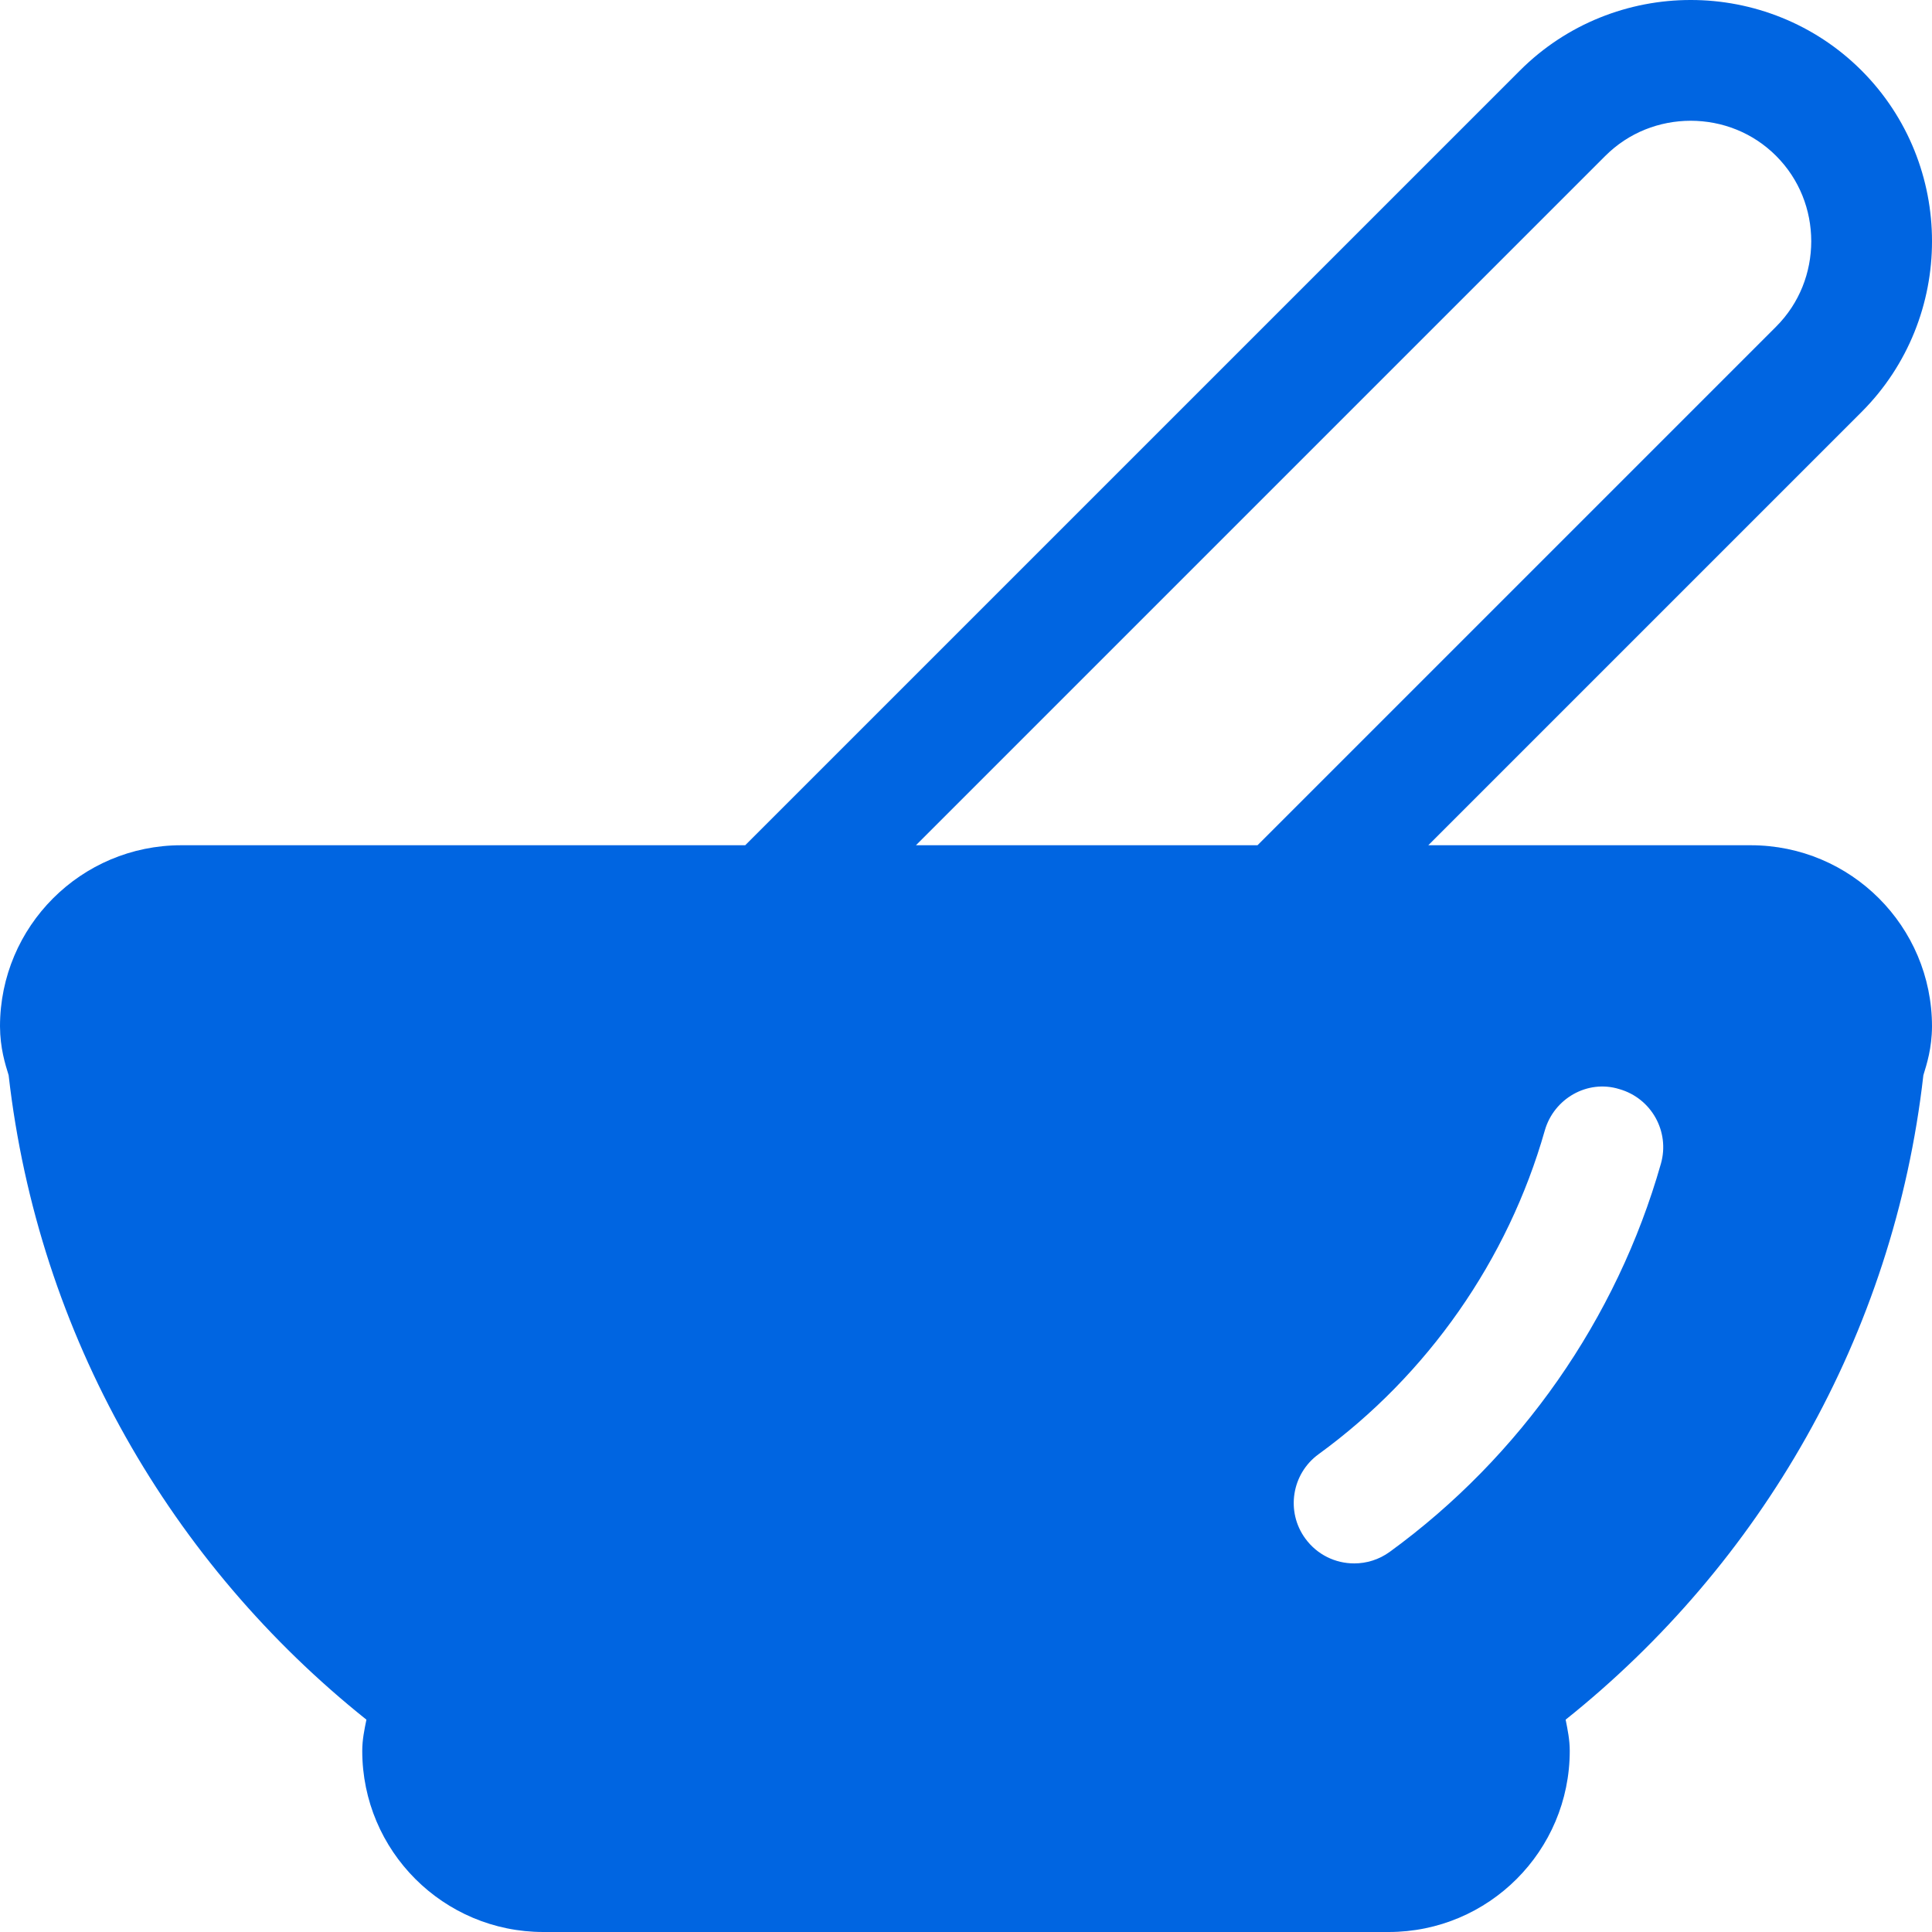
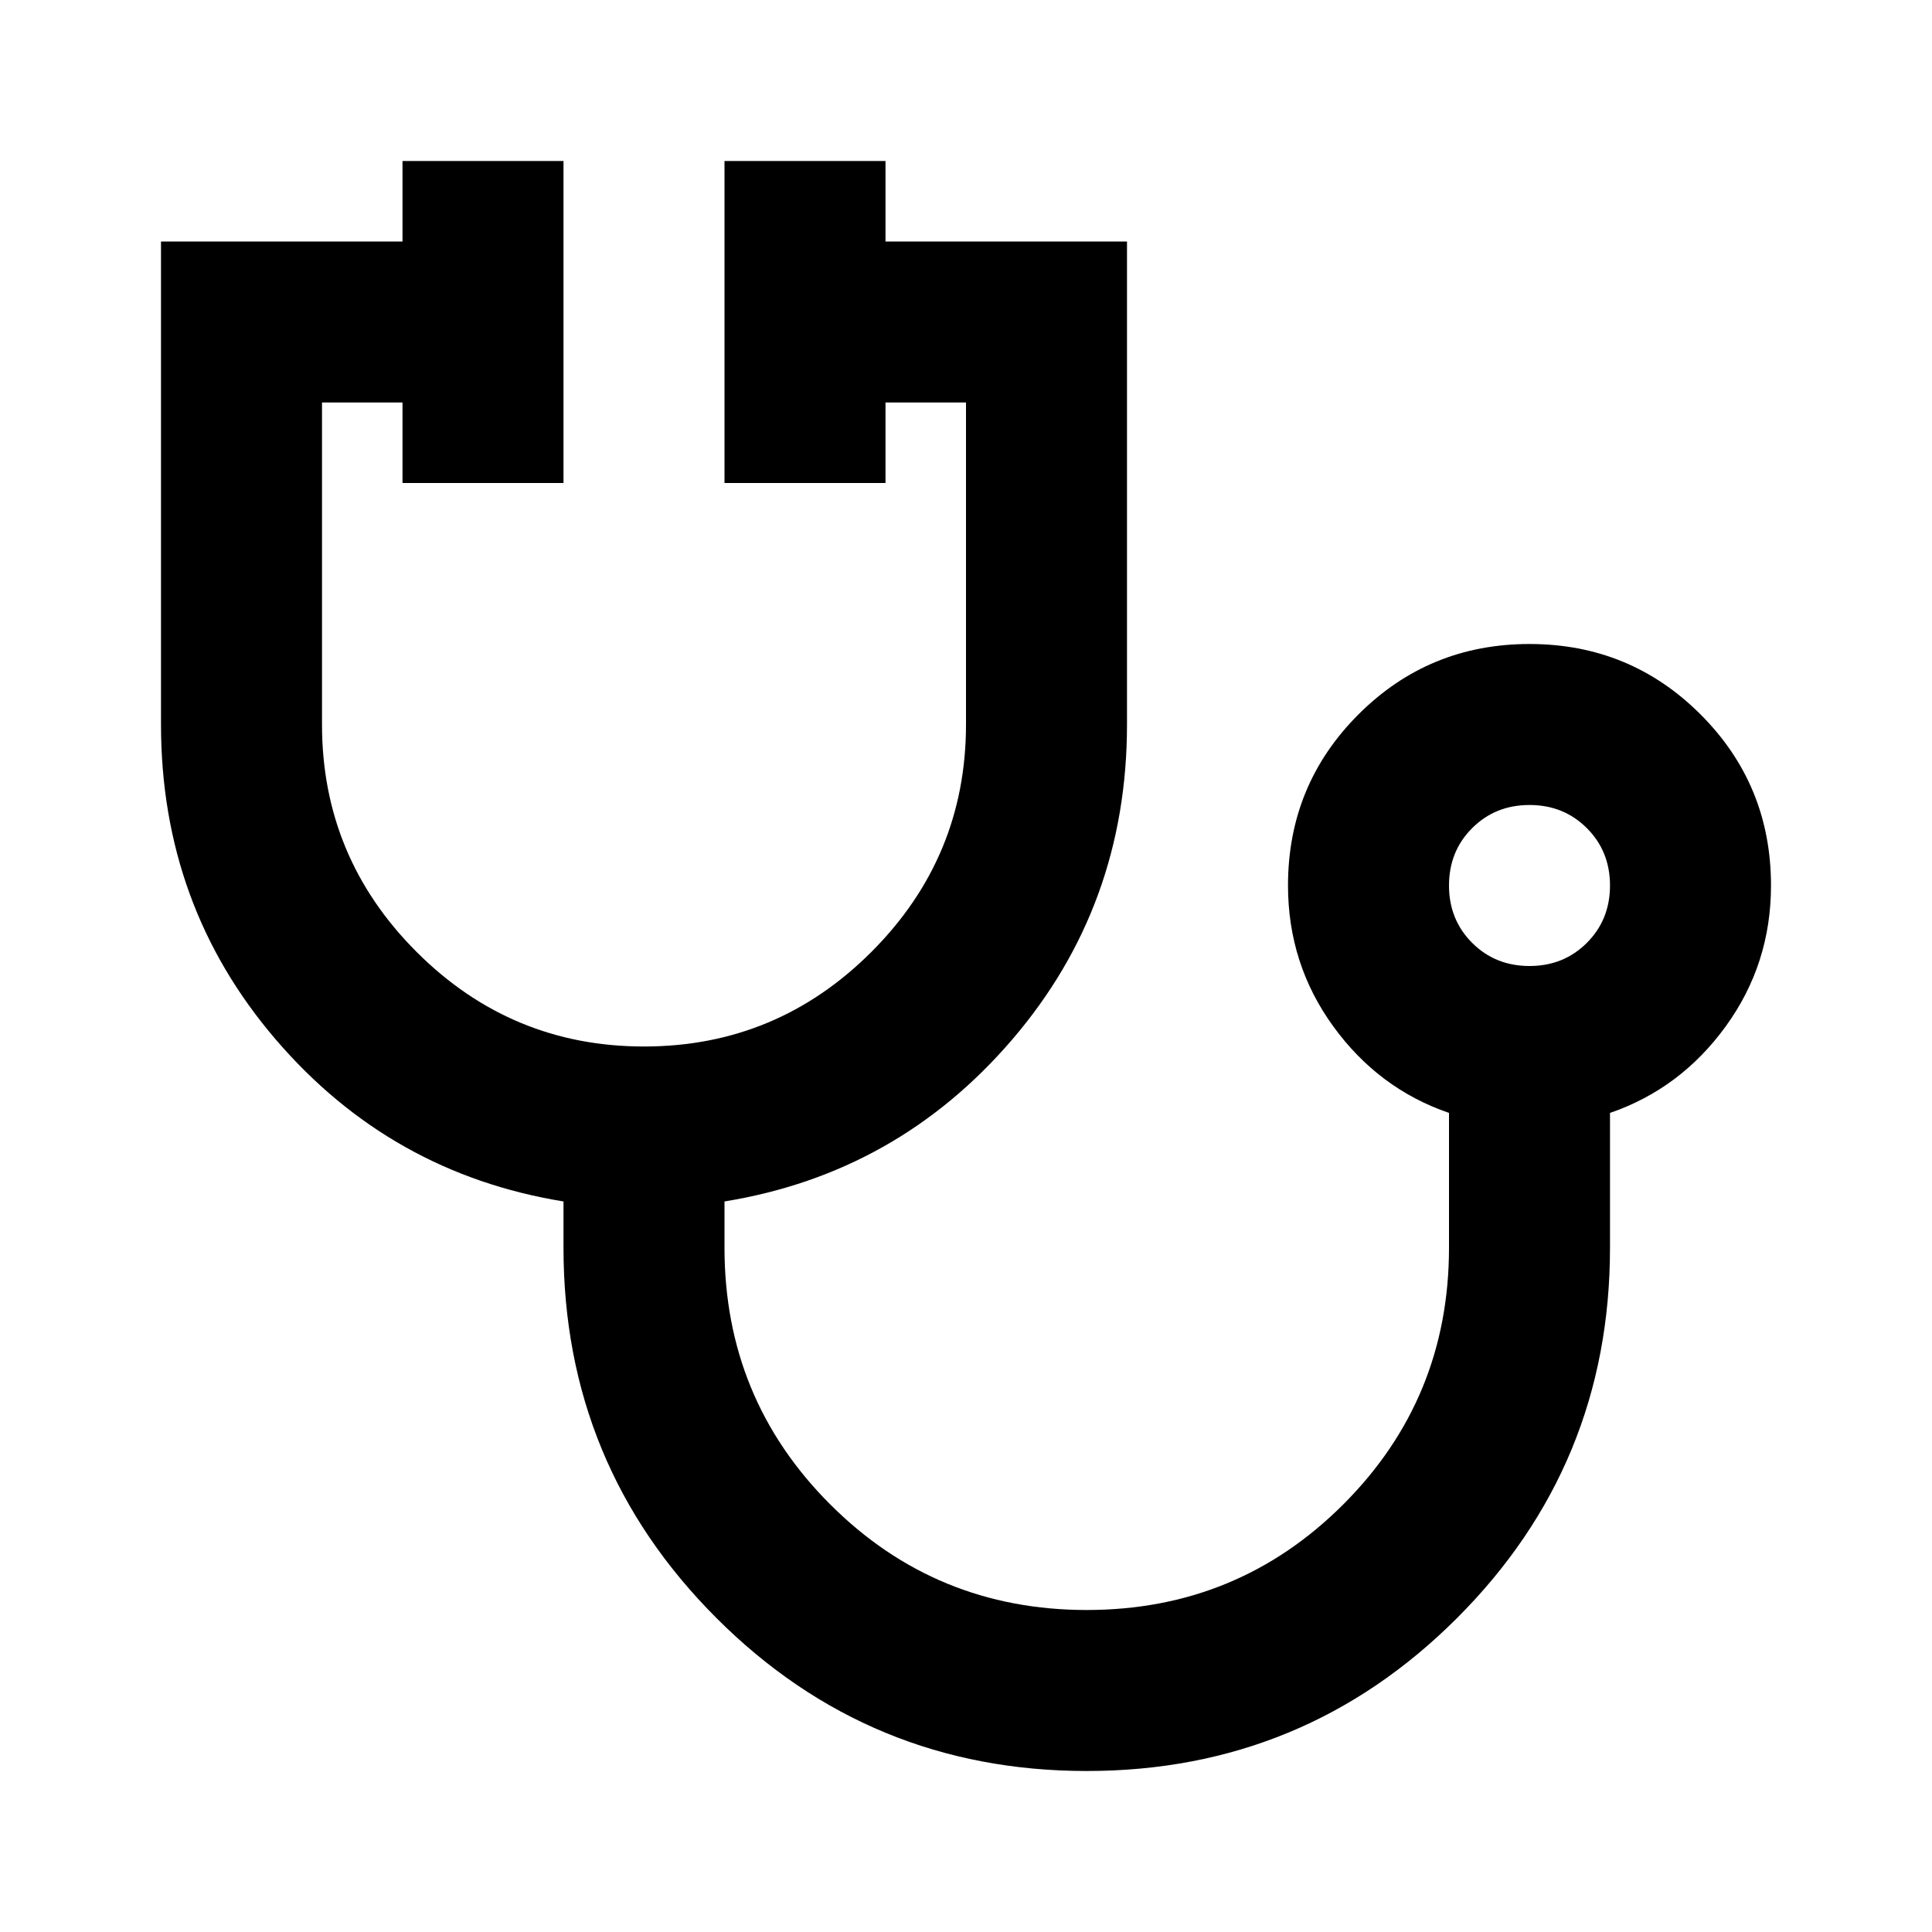
- <svg xmlns="http://www.w3.org/2000/svg" version="1.1" id="Layer_1" x="0px" y="0px" viewBox="0 0 512 512" style="enable-background:new 0 0 512 512;" xml:space="preserve">
-   <path style="fill:#0065e1;" d="M464,240H48c-17.68,0-32,14.32-32,32c0,3.312,0.944,6.336,1.888,9.344  c7.344,69.28,44.08,129.76,97.616,168.736C113.408,454.336,112,458.944,112,464c0,17.664,14.32,32,32,32h224  c17.68,0,32-14.336,32-32c0-5.056-1.408-9.664-3.504-13.92c53.536-38.96,90.272-99.456,97.616-168.736  c0.944-3.008,1.888-6.032,1.888-9.344C496,254.336,481.68,240,464,240z M440.16,308.384c-11.696,41.12-37.216,77.664-71.872,102.88  c-2.848,2.064-6.144,3.056-9.408,3.056c-4.96,0-9.808-2.272-12.96-6.592c-5.2-7.12-3.632-17.152,3.52-22.352  c28.912-21.024,50.192-51.504,59.936-85.744c2.4-8.496,11.312-13.632,19.76-11.008C437.632,291.04,442.576,299.872,440.16,308.384z" />
-   <path style="fill:#0065e1;" d="M509.712,284.944c0.912-2.96,2.256-7.152,2.288-12.944c-0.016-26.512-21.488-47.984-48-48h-85.488  l114.8-114.8C505.776,96.752,512.016,80.256,512,63.936c0.016-16.32-6.224-32.8-18.688-45.264  C480.864,6.224,464.368-0.016,448.064,0c-16.32-0.016-32.8,6.224-45.264,18.688L197.488,224H48c-26.512,0.016-47.984,21.488-48,48  c0.032,5.792,1.376,9.984,2.288,12.944C10.144,354,45.504,414.512,97.104,455.728C96.56,458.4,96,461.056,96,464  c0.016,26.512,21.488,48,48,48h224c26.512,0,47.984-21.488,48-48c0-2.944-0.56-5.6-1.088-8.272  C466.496,414.528,501.872,354.016,509.712,284.944z M425.424,41.312c6.224-6.208,14.336-9.296,22.64-9.312  c8.288,0.016,16.416,3.104,22.624,9.312c6.208,6.224,9.296,14.336,9.312,22.624c-0.016,8.288-3.104,16.416-9.312,22.624L333.248,224  h-90.512L425.424,41.312z M387.088,437.136c-6.288,4.576-8.368,13.008-4.944,20L384,464c-0.016,8.832-7.168,15.984-16,16H144  c-8.832-0.016-15.984-7.168-16-16l1.872-6.864c3.424-6.976,1.344-15.424-4.944-20c-50-36.4-84.272-92.832-91.12-157.488  l-0.624-3.072C32.16,273.52,31.968,272.192,32,272c0.016-8.832,7.168-16,16-16h156.112h135.76H464c8.832,0,15.984,7.168,16,16  c0.032,0.192-0.16,1.52-1.168,4.592l-0.64,3.072C471.36,344.304,437.088,400.736,387.088,437.136z" />
-   <g>
- </g>
-   <g>
- </g>
-   <g>
- </g>
-   <g>
- </g>
-   <g>
- </g>
-   <g>
- </g>
-   <g>
- </g>
-   <g>
- </g>
-   <g>
- </g>
-   <g>
- </g>
-   <g>
- </g>
-   <g>
- </g>
-   <g>
- </g>
-   <g>
- </g>
-   <g>
- </g>
+ <svg viewBox="0 -960 960 960">
+   <path d="M540-80q-108 0-184-76t-76-184v-23q-86-14-143-80.5T80-600v-240h120v-40h80v160h-80v-40h-40v160q0 66 47 113t113 47q66 0 113-47t47-113v-160h-40v40h-80v-160h80v40h120v240q0 90-57 156.5T360-363v23q0 75 52.5 127.5T540-160q75 0 127.5-52.5T720-340v-67q-35-12-57.5-43T640-520q0-50 35-85t85-35q50 0 85 35t35 85q0 39-22.5 70T800-407v67q0 108-76 184T540-80Zm220-400q17 0 28.5-11.5T800-520q0-17-11.5-28.5T760-560q-17 0-28.5 11.5T720-520q0 17 11.5 28.5T760-480Zm0-40Z" />
</svg>
